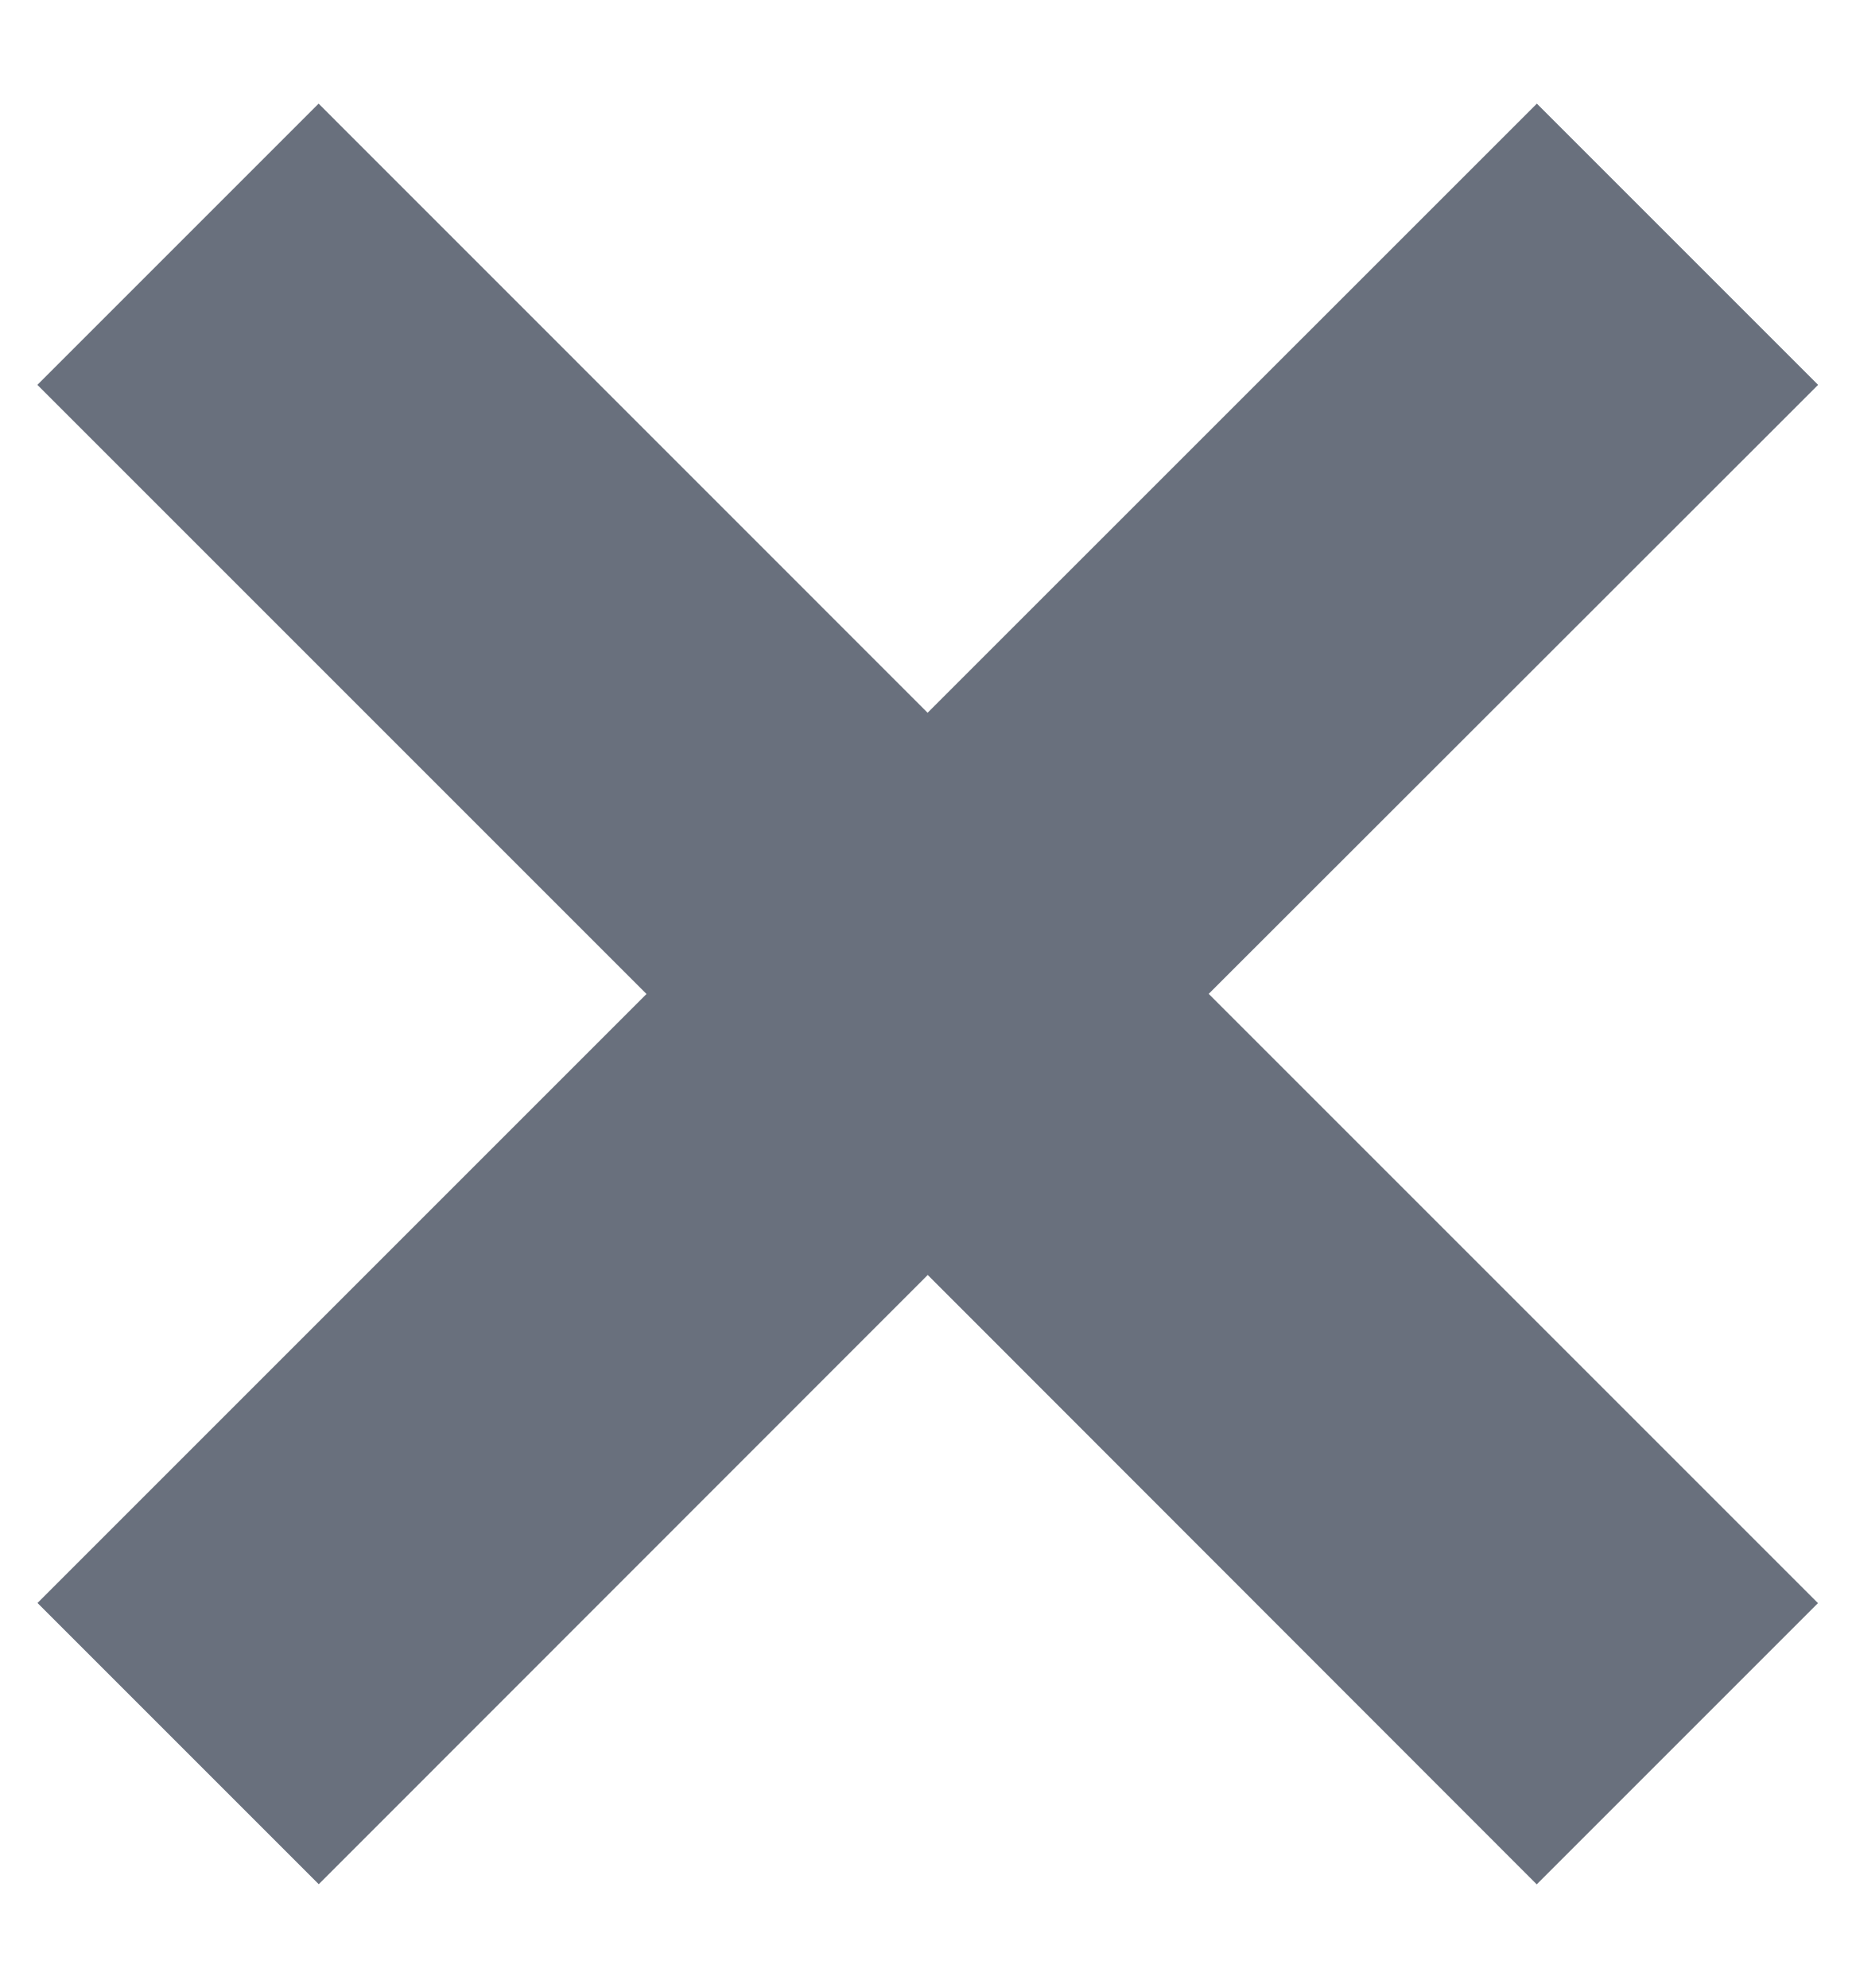
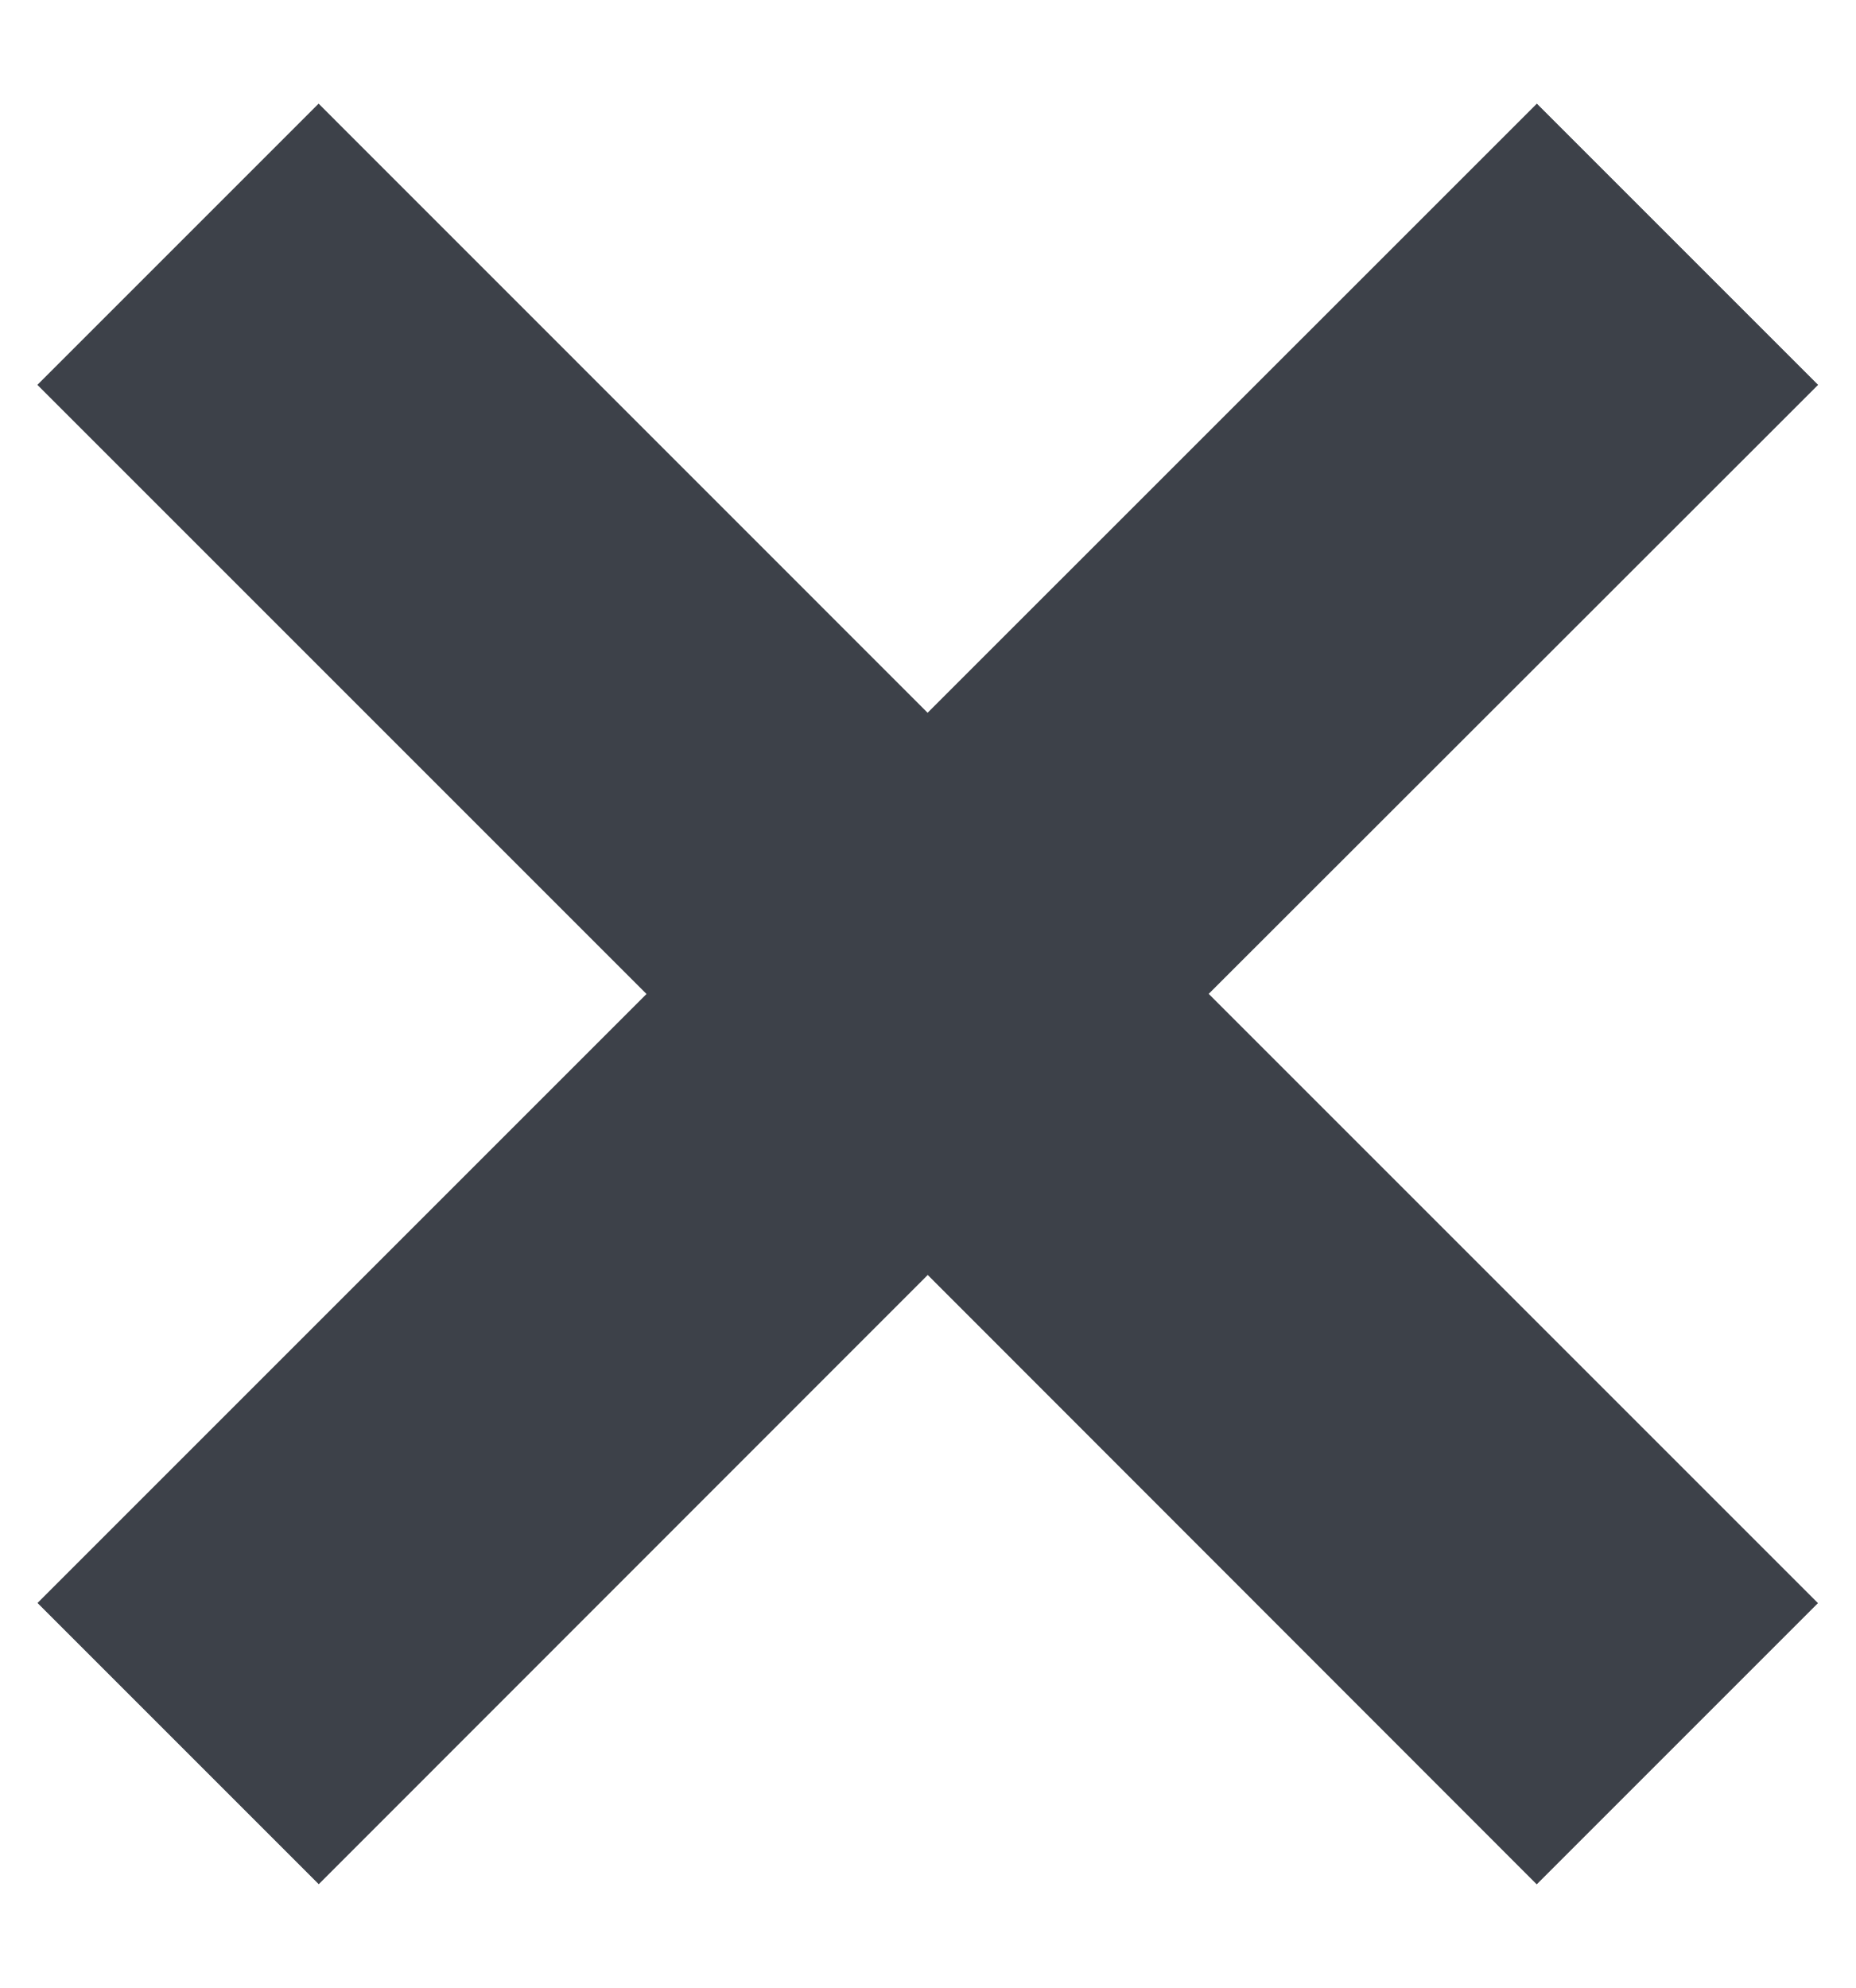
<svg xmlns="http://www.w3.org/2000/svg" width="14" height="15">
-   <path d="m11.596.782 2.122 2.122L9.12 7.499l4.597 4.597-2.122 2.122L7 9.62l-4.595 4.597-2.122-2.122L4.878 7.5.282 2.904 2.404.782l4.595 4.596L11.596.782Z" fill="#69707D" fill-rule="evenodd" />
+   <path d="m11.596.782 2.122 2.122L9.12 7.499l4.597 4.597-2.122 2.122L7 9.62l-4.595 4.597-2.122-2.122L4.878 7.5.282 2.904 2.404.782l4.595 4.596L11.596.782Z" fill="#3d4149" />
</svg>
